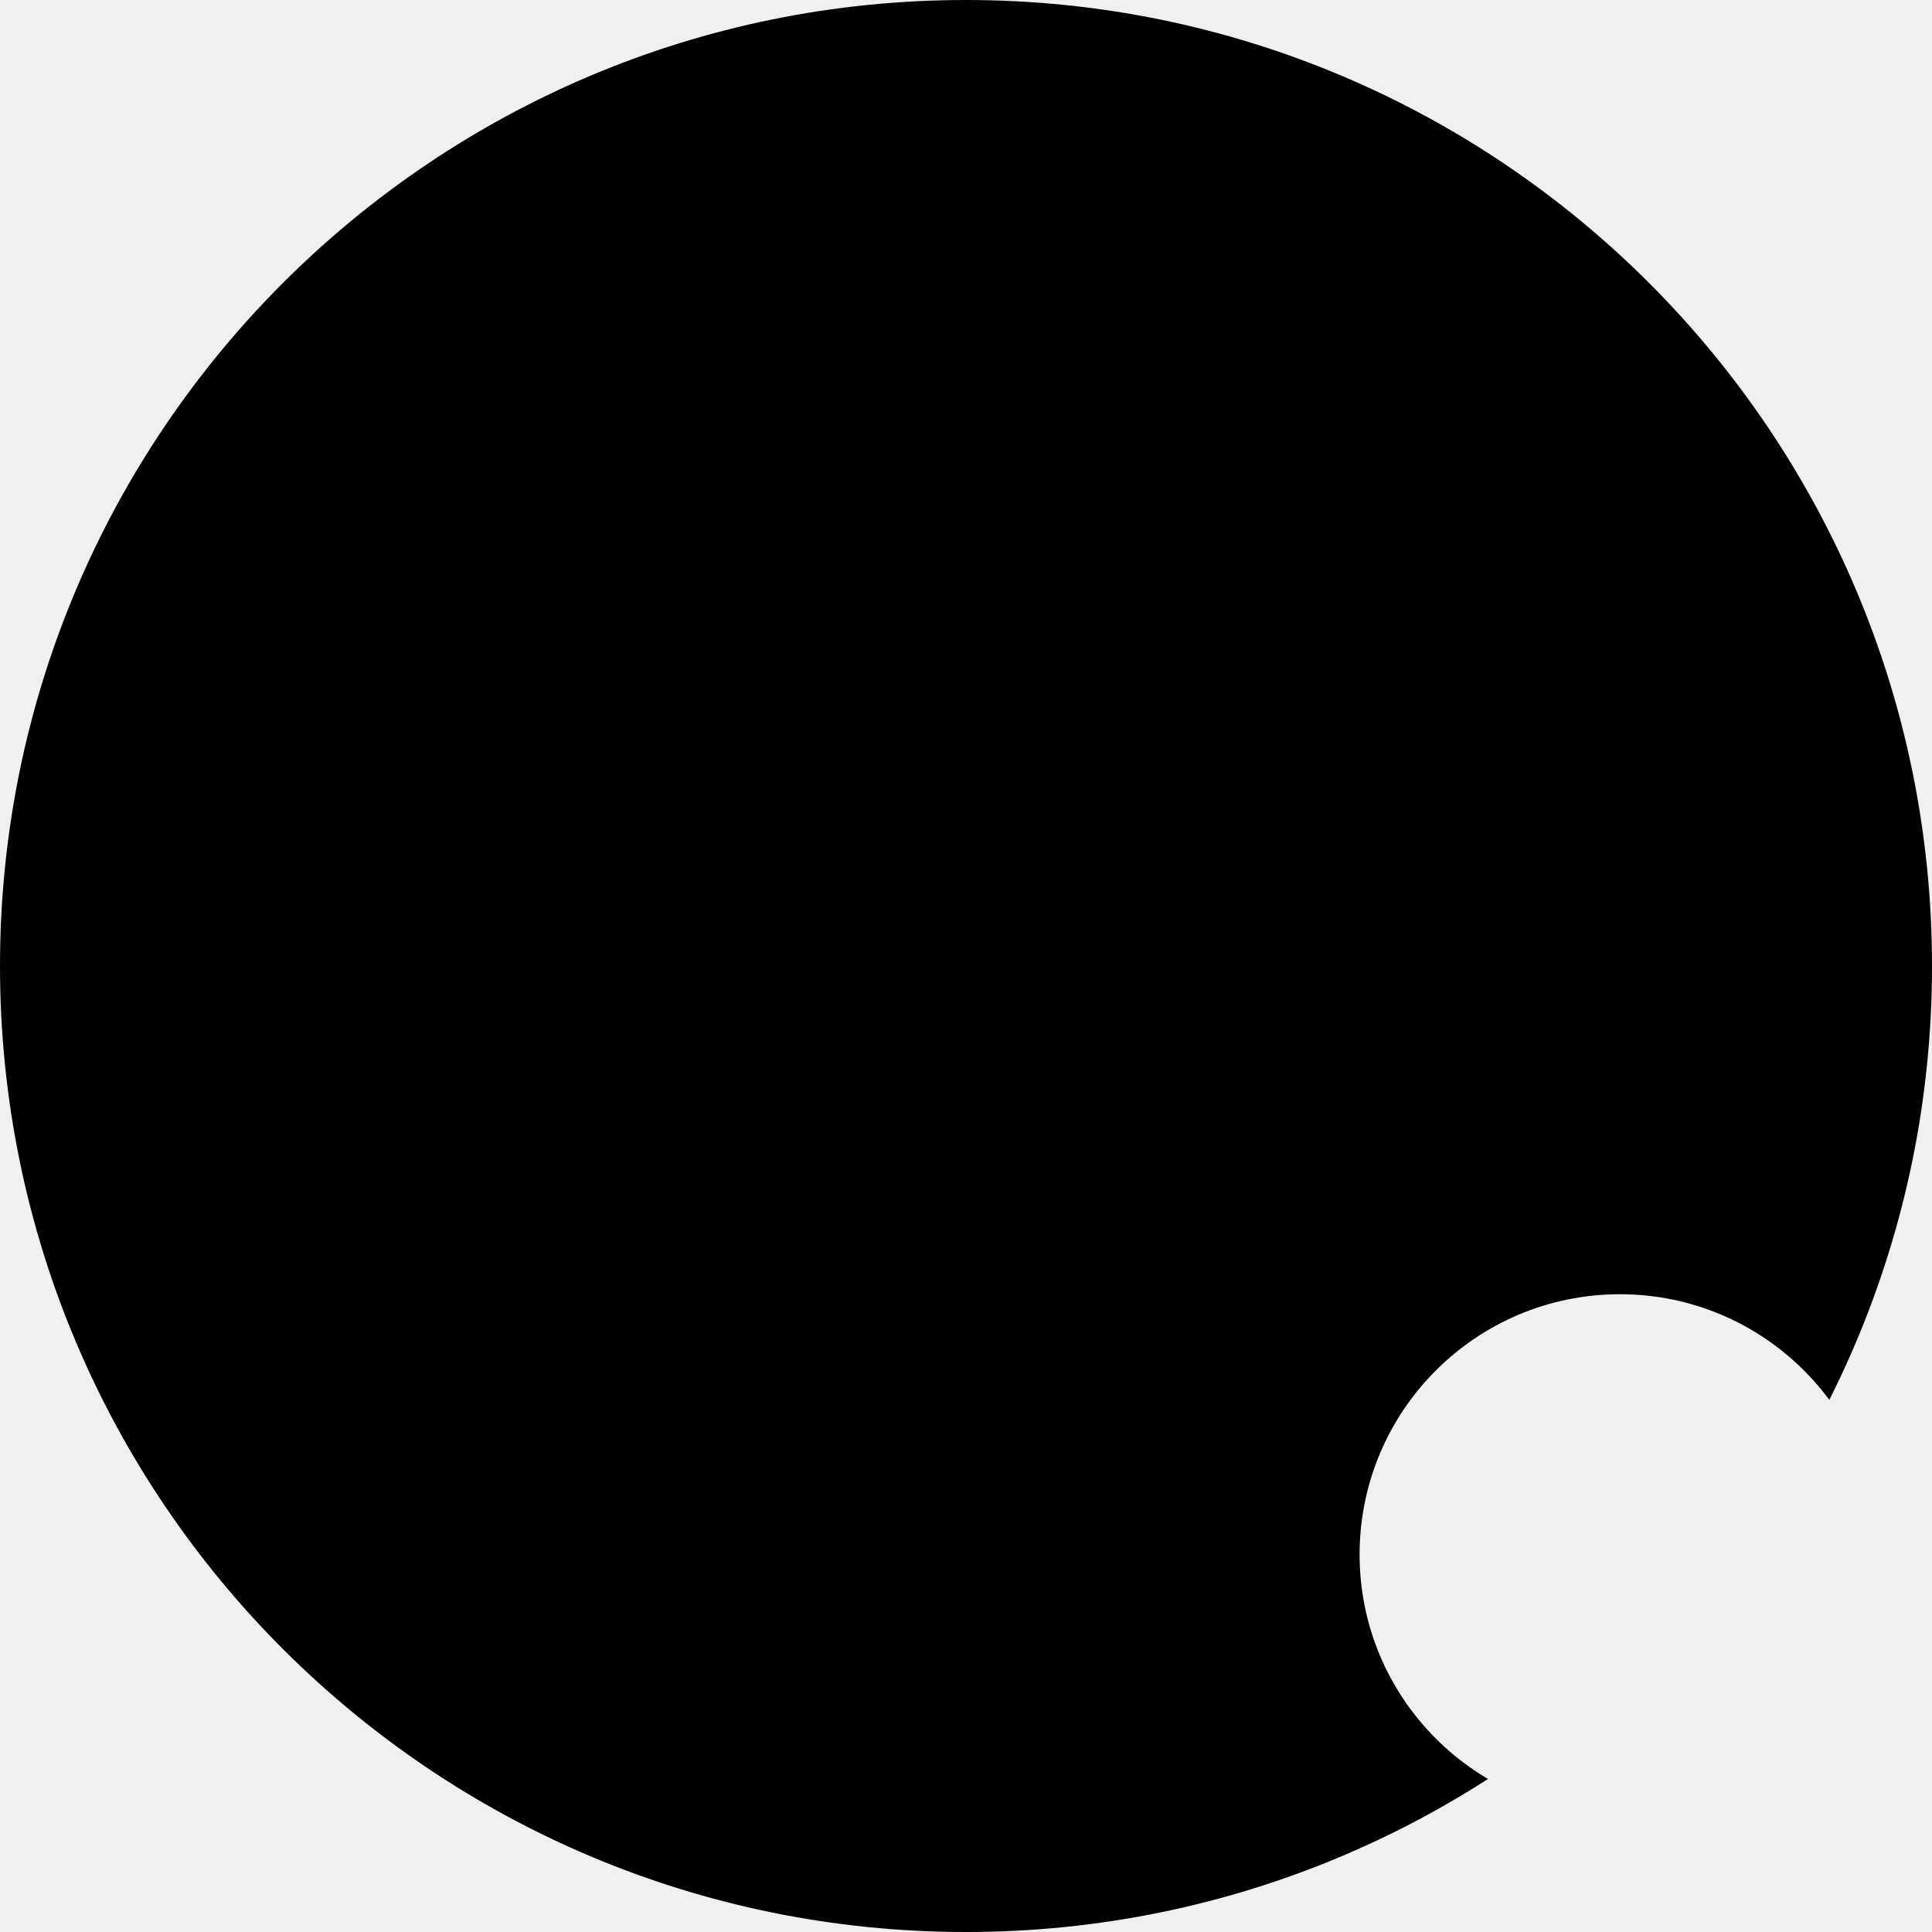
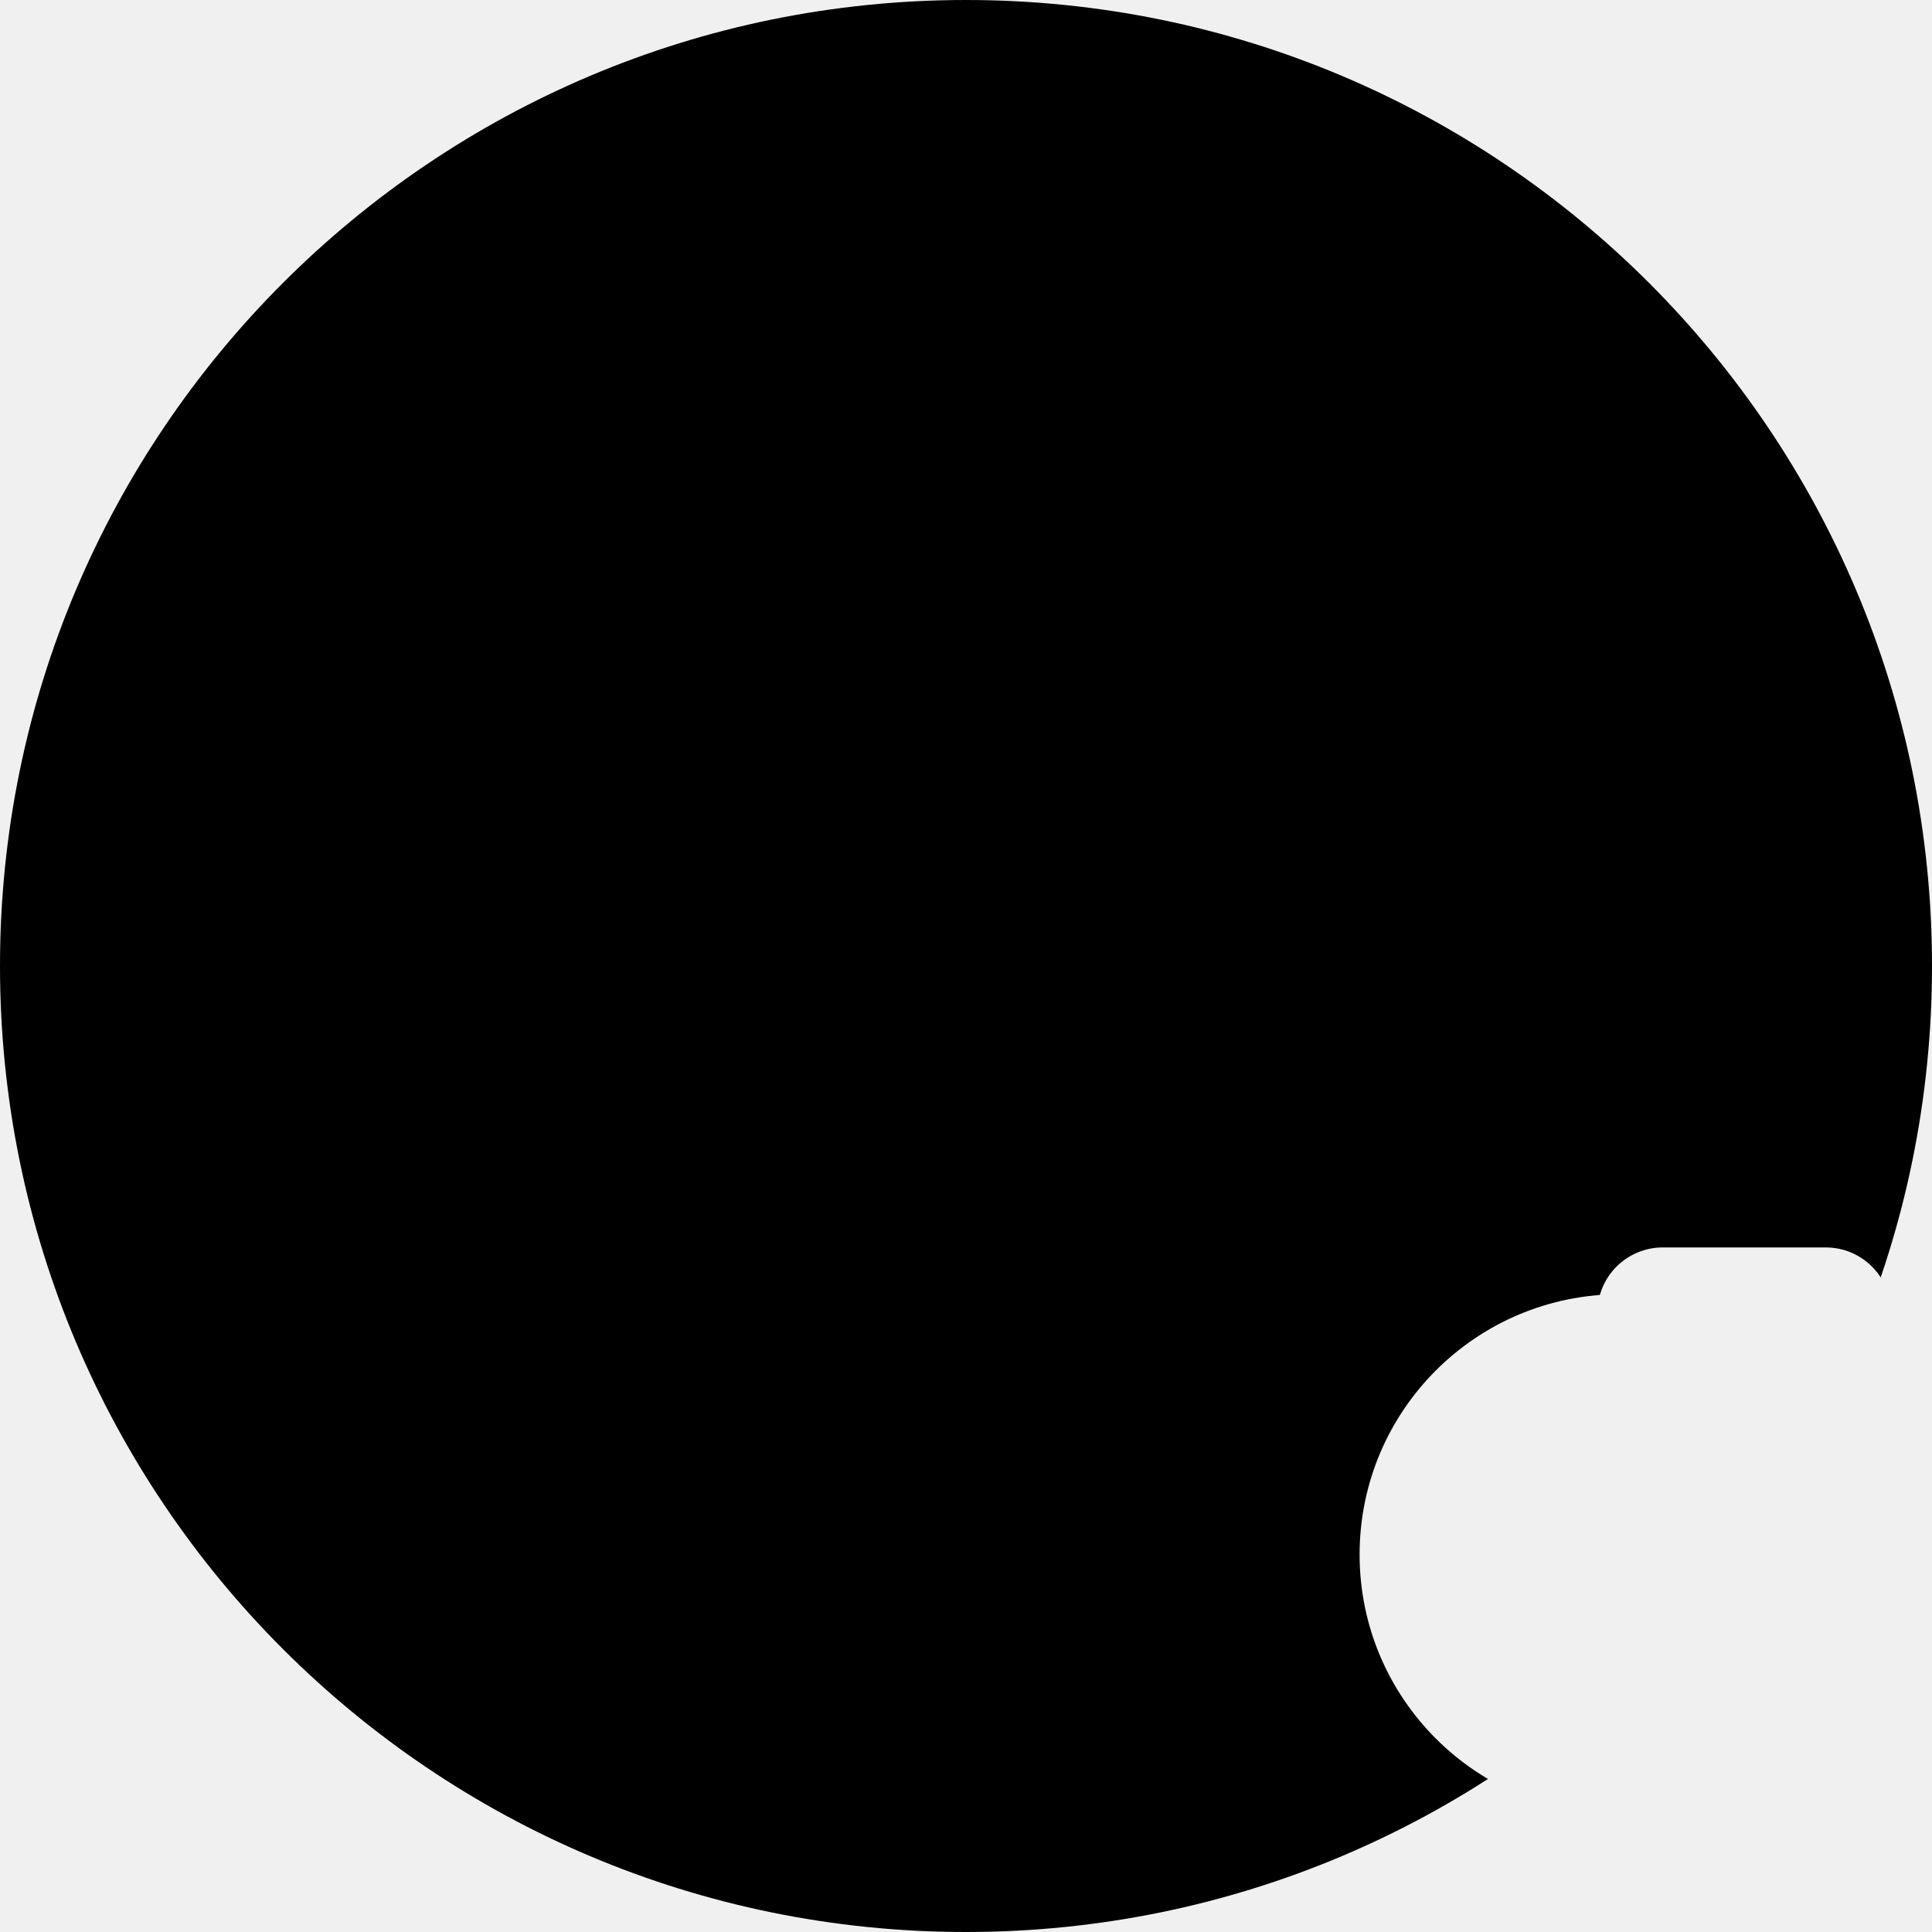
<svg xmlns="http://www.w3.org/2000/svg" viewBox="0 0 100 100">
  <mask id="m">
    <circle cx="50" cy="50" r="50" fill="#fff" />
    <circle cx="83.846" cy="80.462" r="13.473" fill="#000" />
+     <rect x="82.681" y="64.567" width="15.203" height="14.417" rx="3.385" ry="3.385" fill="#000" />
  </mask>
  <rect x="0" y="0" width="100" height="100" fill="#000" mask="url(#m)" />
</svg>
